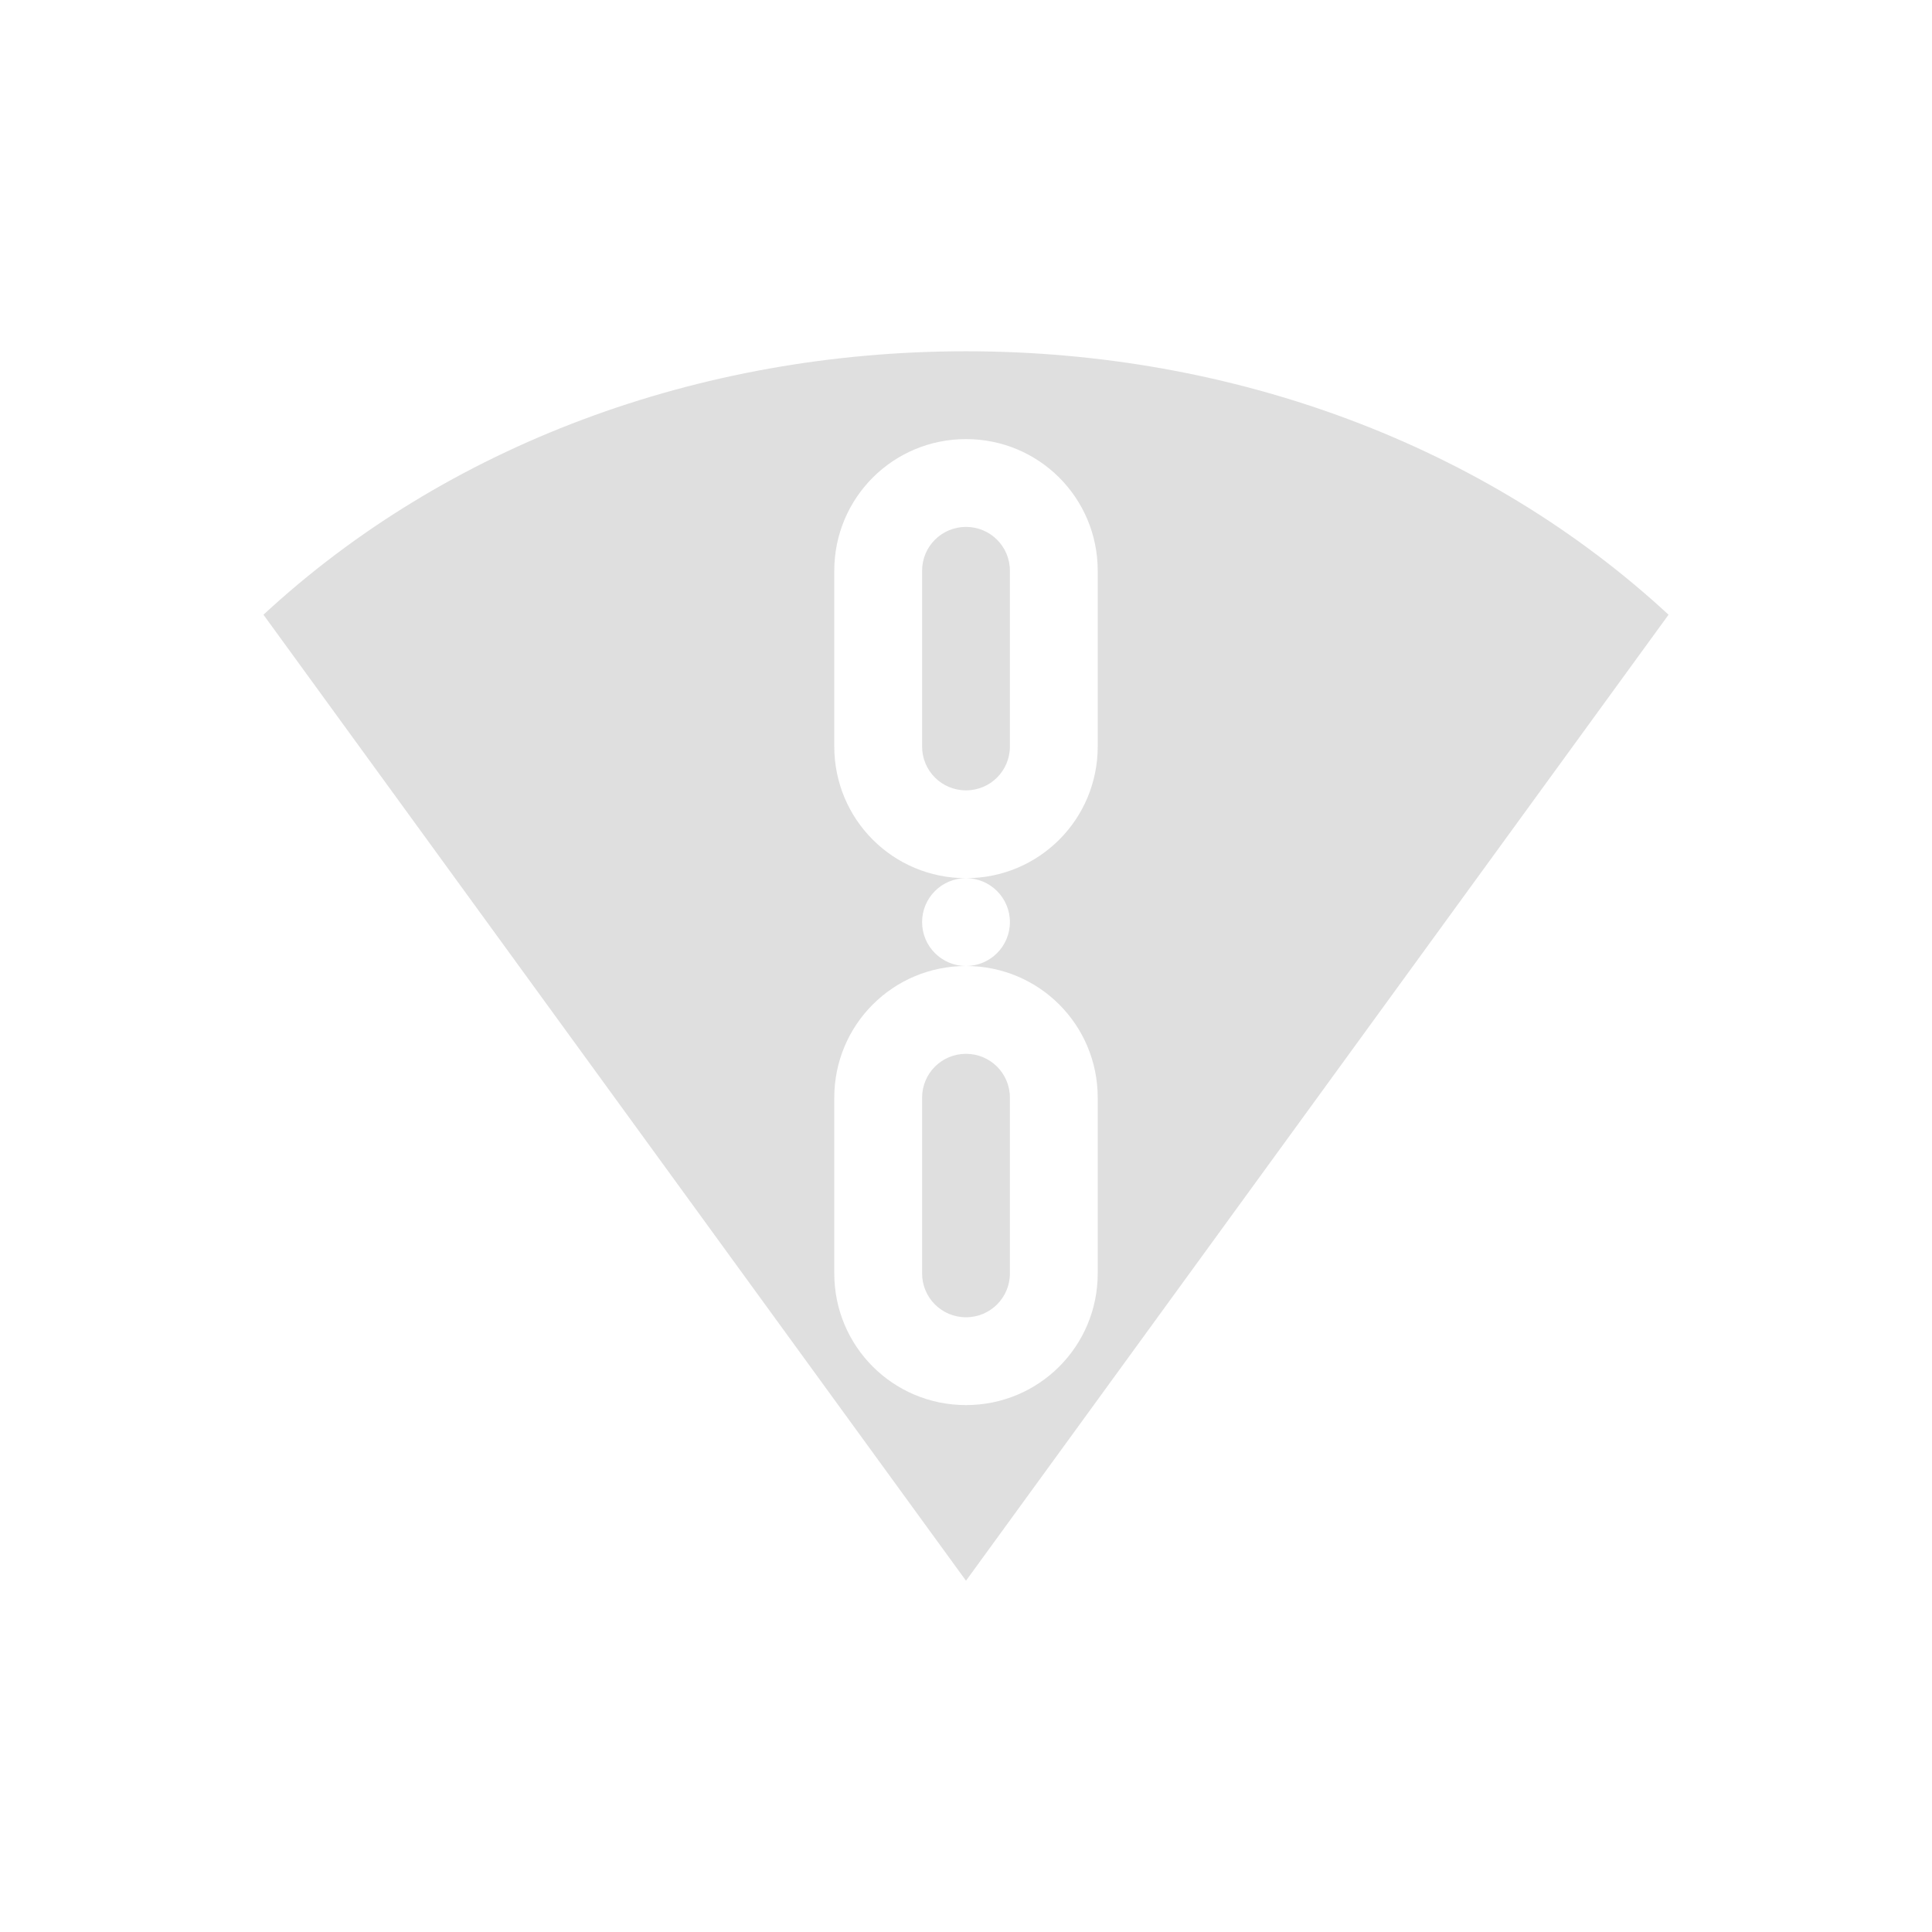
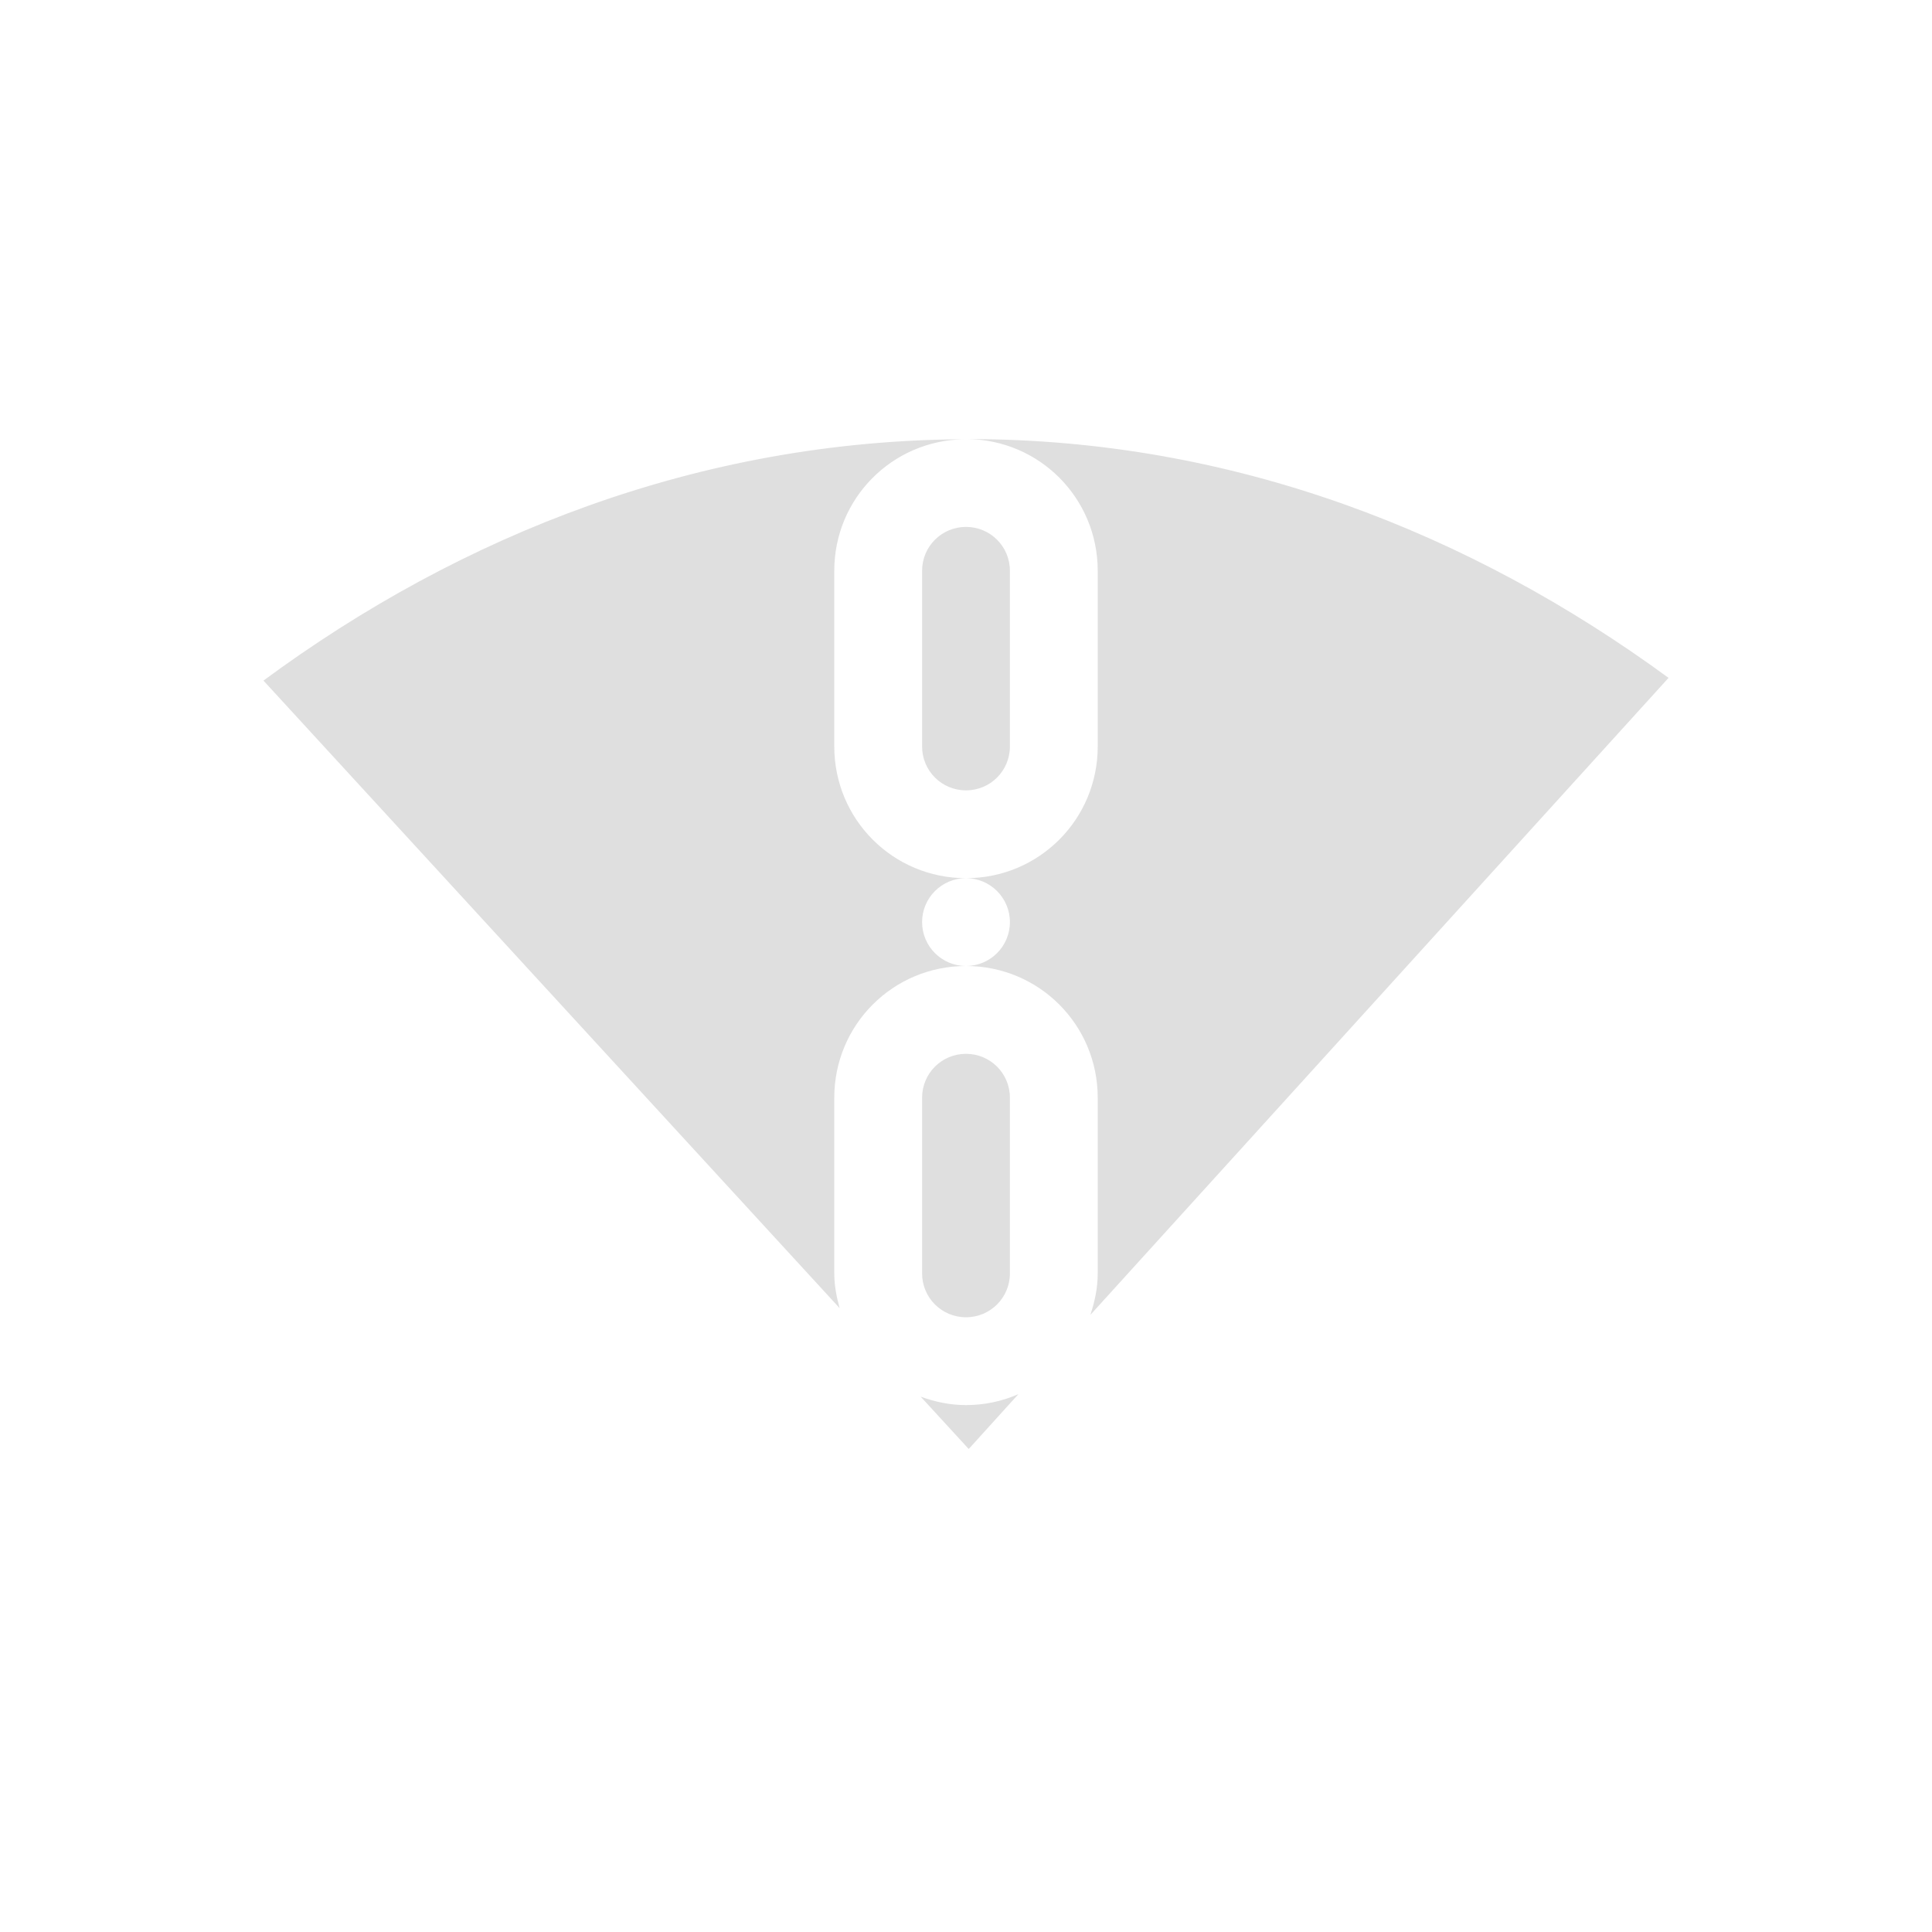
<svg xmlns="http://www.w3.org/2000/svg" width="22" height="22" version="1.1" viewBox="0 0 22 22">
  <defs>
    <style id="current-color-scheme" type="text/css">.ColorScheme-Text { color:#dfdfdf; } .ColorScheme-Highlight { color:#5294e2; }</style>
  </defs>
-   <path class="ColorScheme-Text" fill="currentColor" d="m11 4c-3.05 0-5.92 1.073-8 3l8 11 8-11c-2.081-1.927-4.949-3-8-3zm0 1c0.831 0 1.5 0.669 1.5 1.5v2c0 0.831-0.669 1.5-1.5 1.5a0.5 0.5 0 0 1 0.5 0.5 0.5 0.5 0 0 1-0.5 0.5c0.831 0 1.5 0.669 1.5 1.5v2c0 0.831-0.669 1.5-1.5 1.5s-1.5-0.669-1.5-1.5v-2c0-0.831 0.669-1.5 1.5-1.5a0.5 0.5 0 0 1-0.5-0.5 0.5 0.5 0 0 1 0.5-0.5c-0.831 0-1.5-0.669-1.5-1.5v-2c0-0.831 0.669-1.5 1.5-1.5zm0 1c-0.277 0-0.5 0.223-0.5 0.5v2c0 0.277 0.223 0.5 0.5 0.5s0.5-0.223 0.5-0.5v-2c0-0.277-0.223-0.5-0.5-0.5zm0 6c-0.277 0-0.5 0.223-0.5 0.5v2c0 0.277 0.223 0.5 0.5 0.5s0.5-0.223 0.5-0.5v-2c0-0.277-0.223-0.5-0.5-0.5z" />
+   <path d="m11.01 5c0.826 0.005 1.49 0.672 1.49 1.5v2c0 0.831-0.669 1.5-1.5 1.5 0.276 0 0.5 0.224 0.5 0.5s-0.224 0.5-0.5 0.5c0.831 0 1.5 0.669 1.5 1.5v2c0 0.167-0.034 0.323-0.084 0.473l6.584-7.254c-2.257-1.653-4.958-2.719-7.969-2.719-0.007 0-0.014-1.3e-5 -0.021 0zm-0.01 6c-0.276 0-0.5-0.224-0.5-0.5s0.224-0.5 0.5-0.5c-0.831 0-1.5-0.669-1.5-1.5v-2c0-0.823 0.657-1.485 1.477-1.498-3.012 0.013-5.725 1.086-7.977 2.748l6.561 7.146c-0.035-0.127-0.061-0.258-0.061-0.396v-2c0-0.831 0.669-1.5 1.5-1.5zm0-5c-0.277 0-0.5 0.223-0.5 0.5v2c0 0.277 0.223 0.5 0.5 0.5s0.5-0.223 0.5-0.5v-2c0-0.277-0.223-0.5-0.5-0.5zm0 6c-0.277 0-0.5 0.223-0.5 0.5v2c0 0.277 0.223 0.5 0.5 0.5s0.5-0.223 0.5-0.5v-2c0-0.277-0.223-0.5-0.5-0.5zm0.598 3.875c-0.183 0.08-0.384 0.125-0.598 0.125-0.182 0-0.354-0.037-0.516-0.096l0.547 0.596 0.566-0.625z" color="#000000" fill="#dfdfdf" />
</svg>
